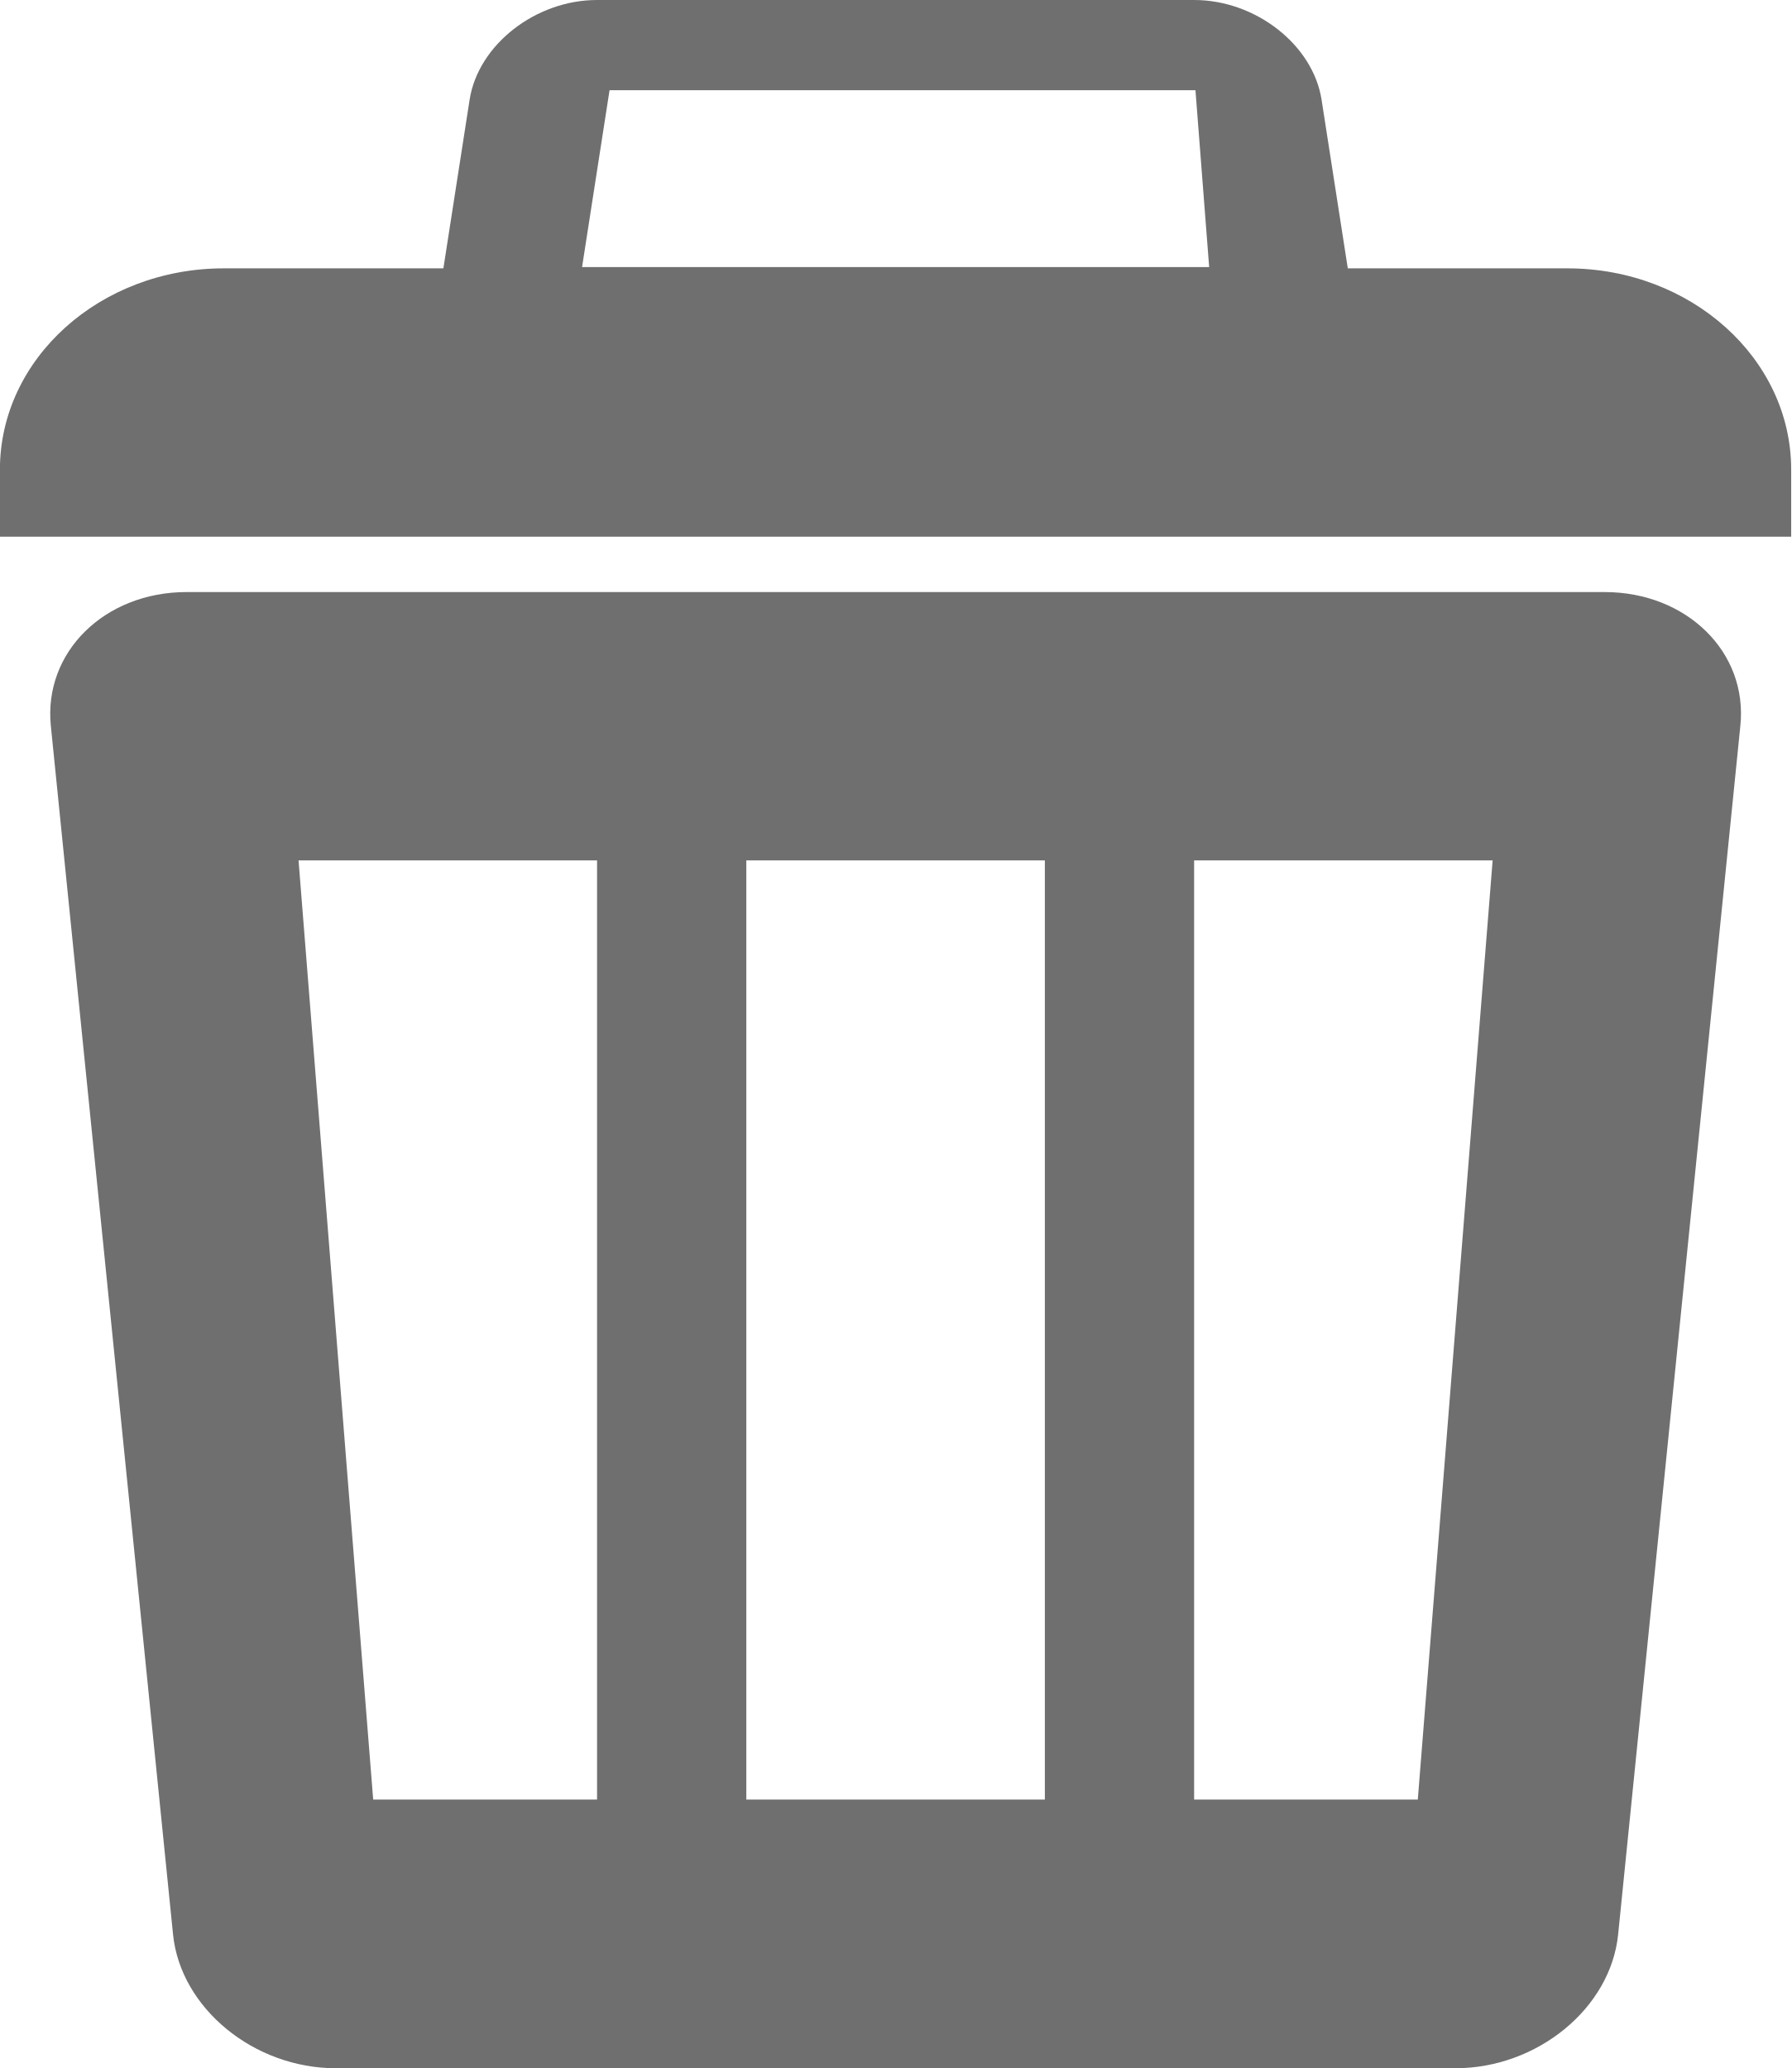
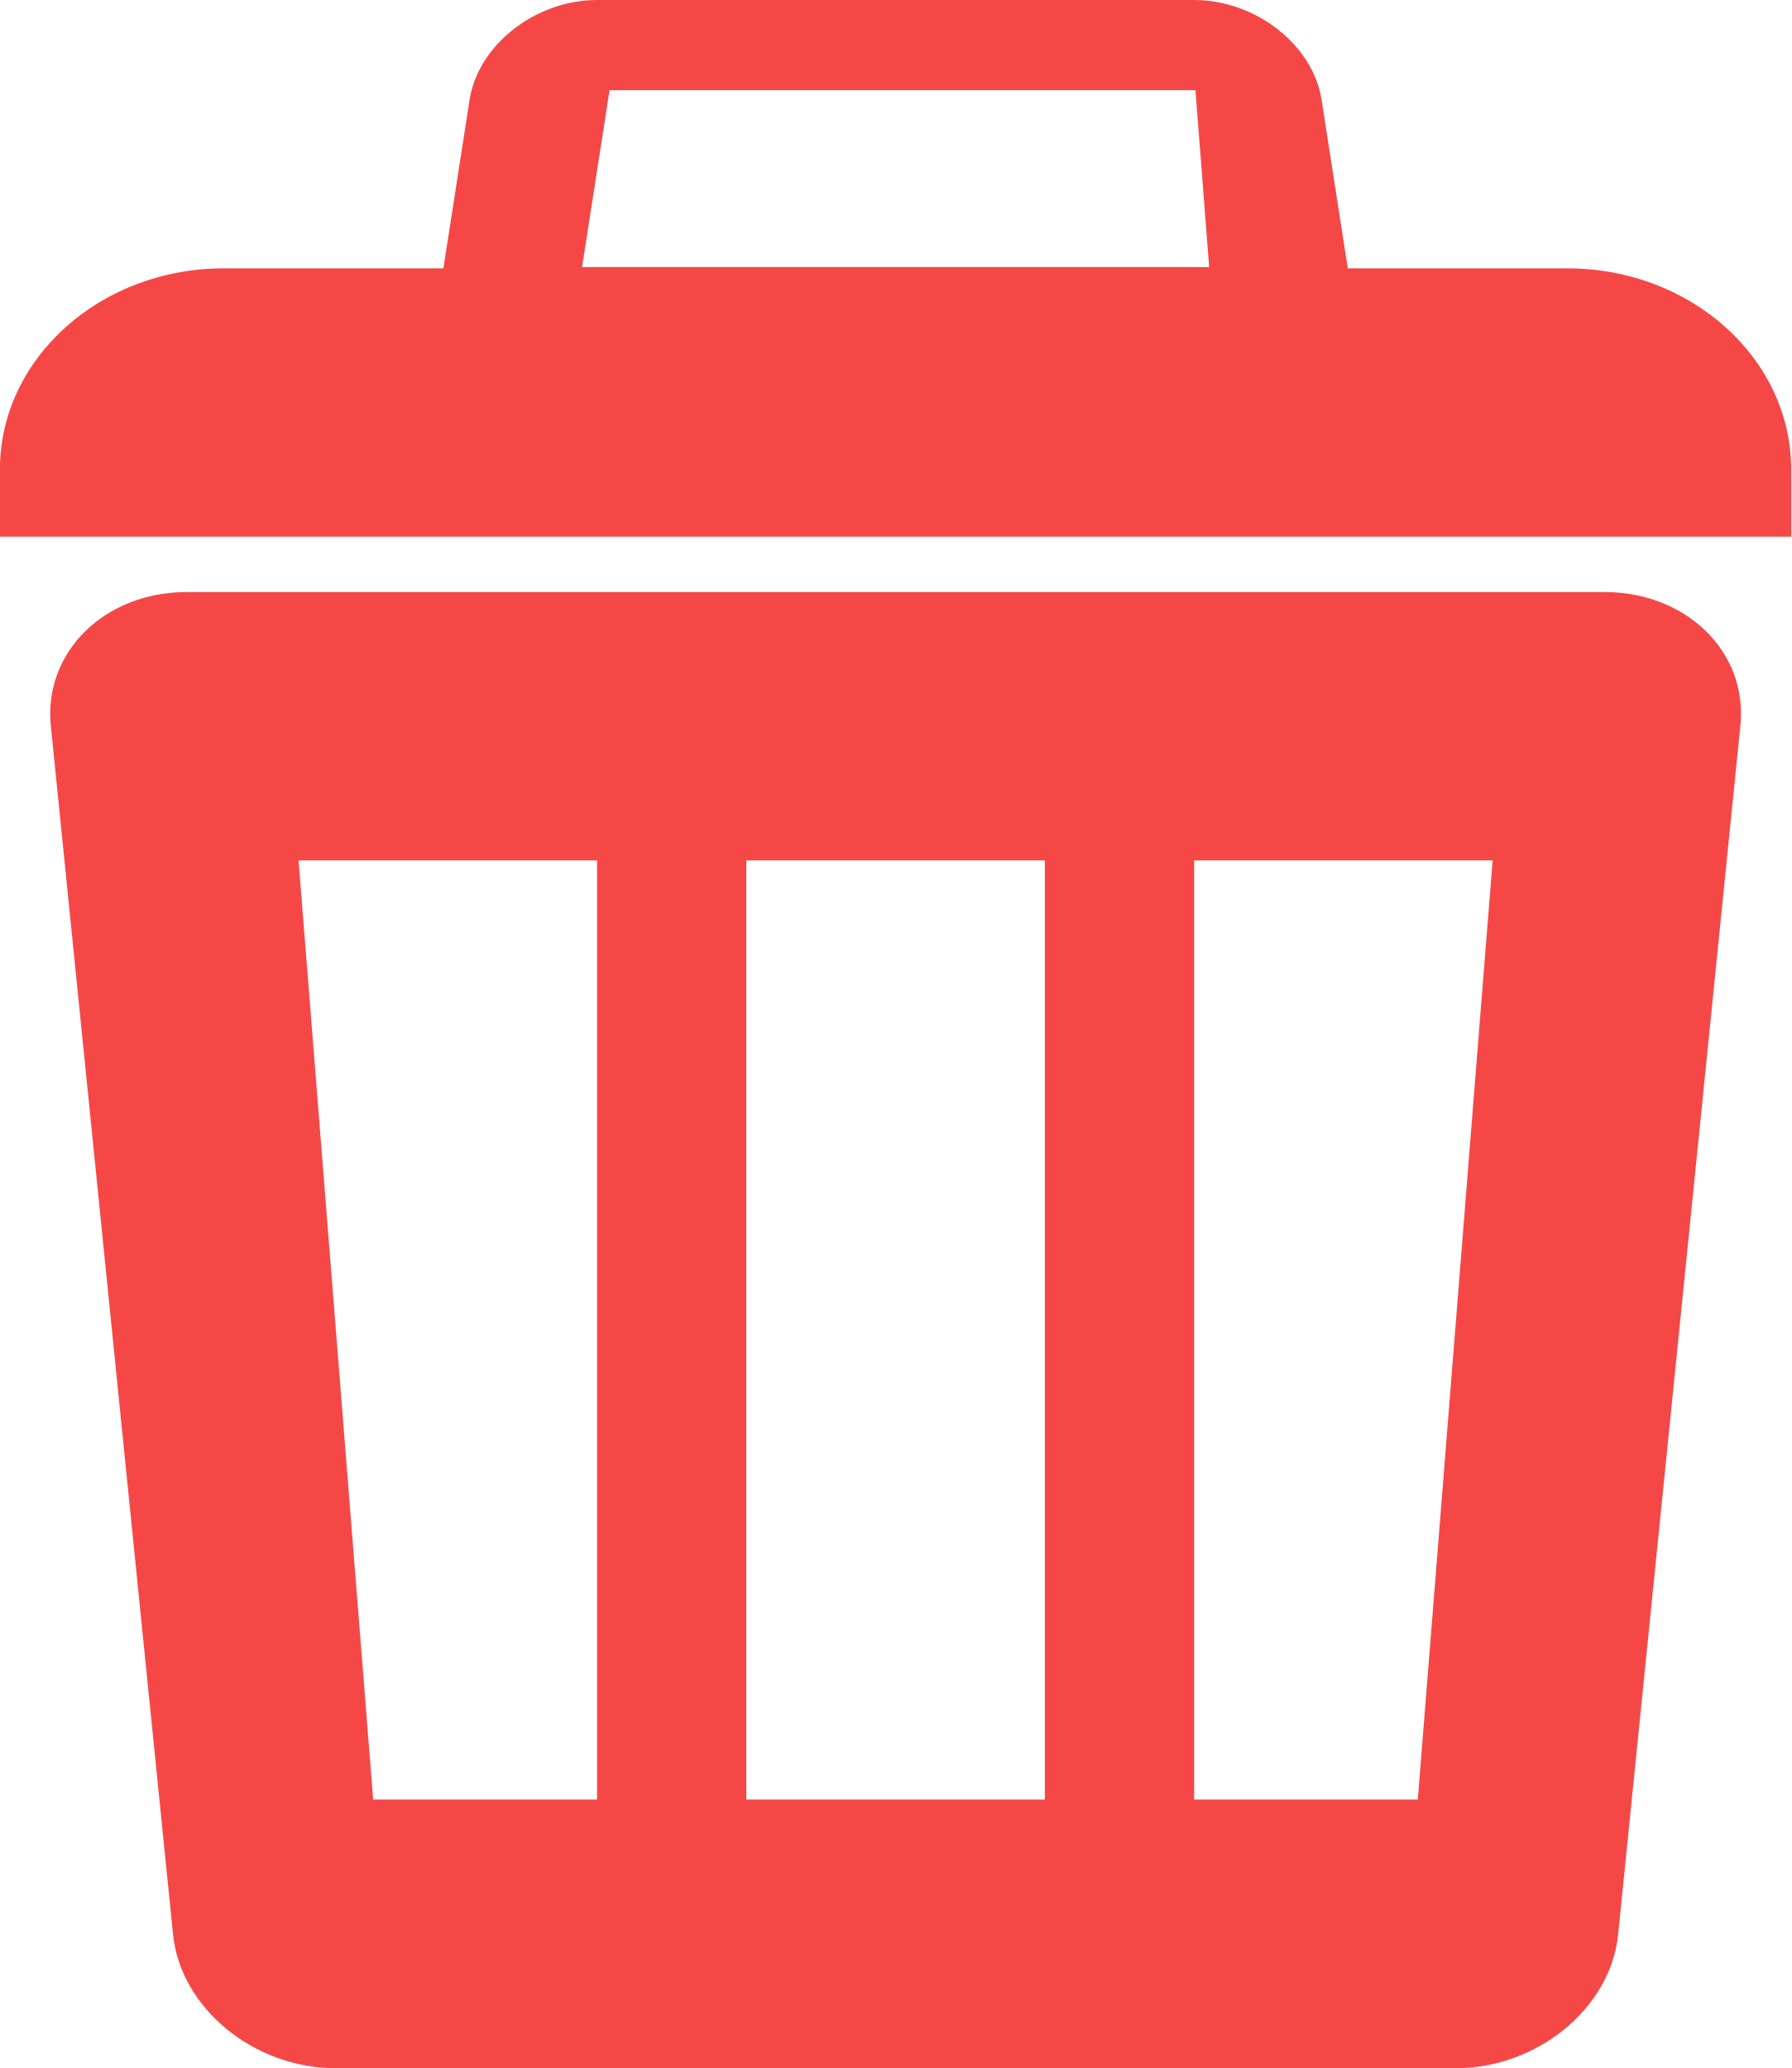
<svg xmlns="http://www.w3.org/2000/svg" id="Layer_2" data-name="Layer 2" viewBox="0 0 441.87 510.24">
  <defs>
-     <style>.cls-1{fill:#706f6f;}</style>
+     <style>.cls-1{fill:#F64747;}</style>
  </defs>
  <g id="Multimedia">
    <path class="cls-1" d="M452.42,66.21H398.27L391.8,24.6C389.69,11.07,375.54,0,360.36,0H213.07c-15.19,0-29.33,11.07-31.44,24.6l-6.47,41.61H121c-30.51,0-55.24,22.23-55.24,49.66v16.55H507.65V115.87C507.65,88.44,482.93,66.21,452.42,66.21ZM216.15,22.26H360.69l3.38,43.64H209.37Z" transform="translate(-65.78)" />
    <path class="cls-1" d="M461.62,146.08H111.81c-20.25,0-35.32,14.85-33.49,33l30.15,298.22c1.84,18.14,19.91,33,40.17,33H424.8c20.25,0,38.32-14.83,40.16-33l30.15-298.22C497,160.93,481.88,146.08,461.62,146.08ZM213.07,444H157.84L139.43,212.29h73.64Zm110.47,0H249.89V212.29h73.65Zm92,0H360.36V212.29H434Z" transform="translate(-65.78)" />
  </g>
</svg>
